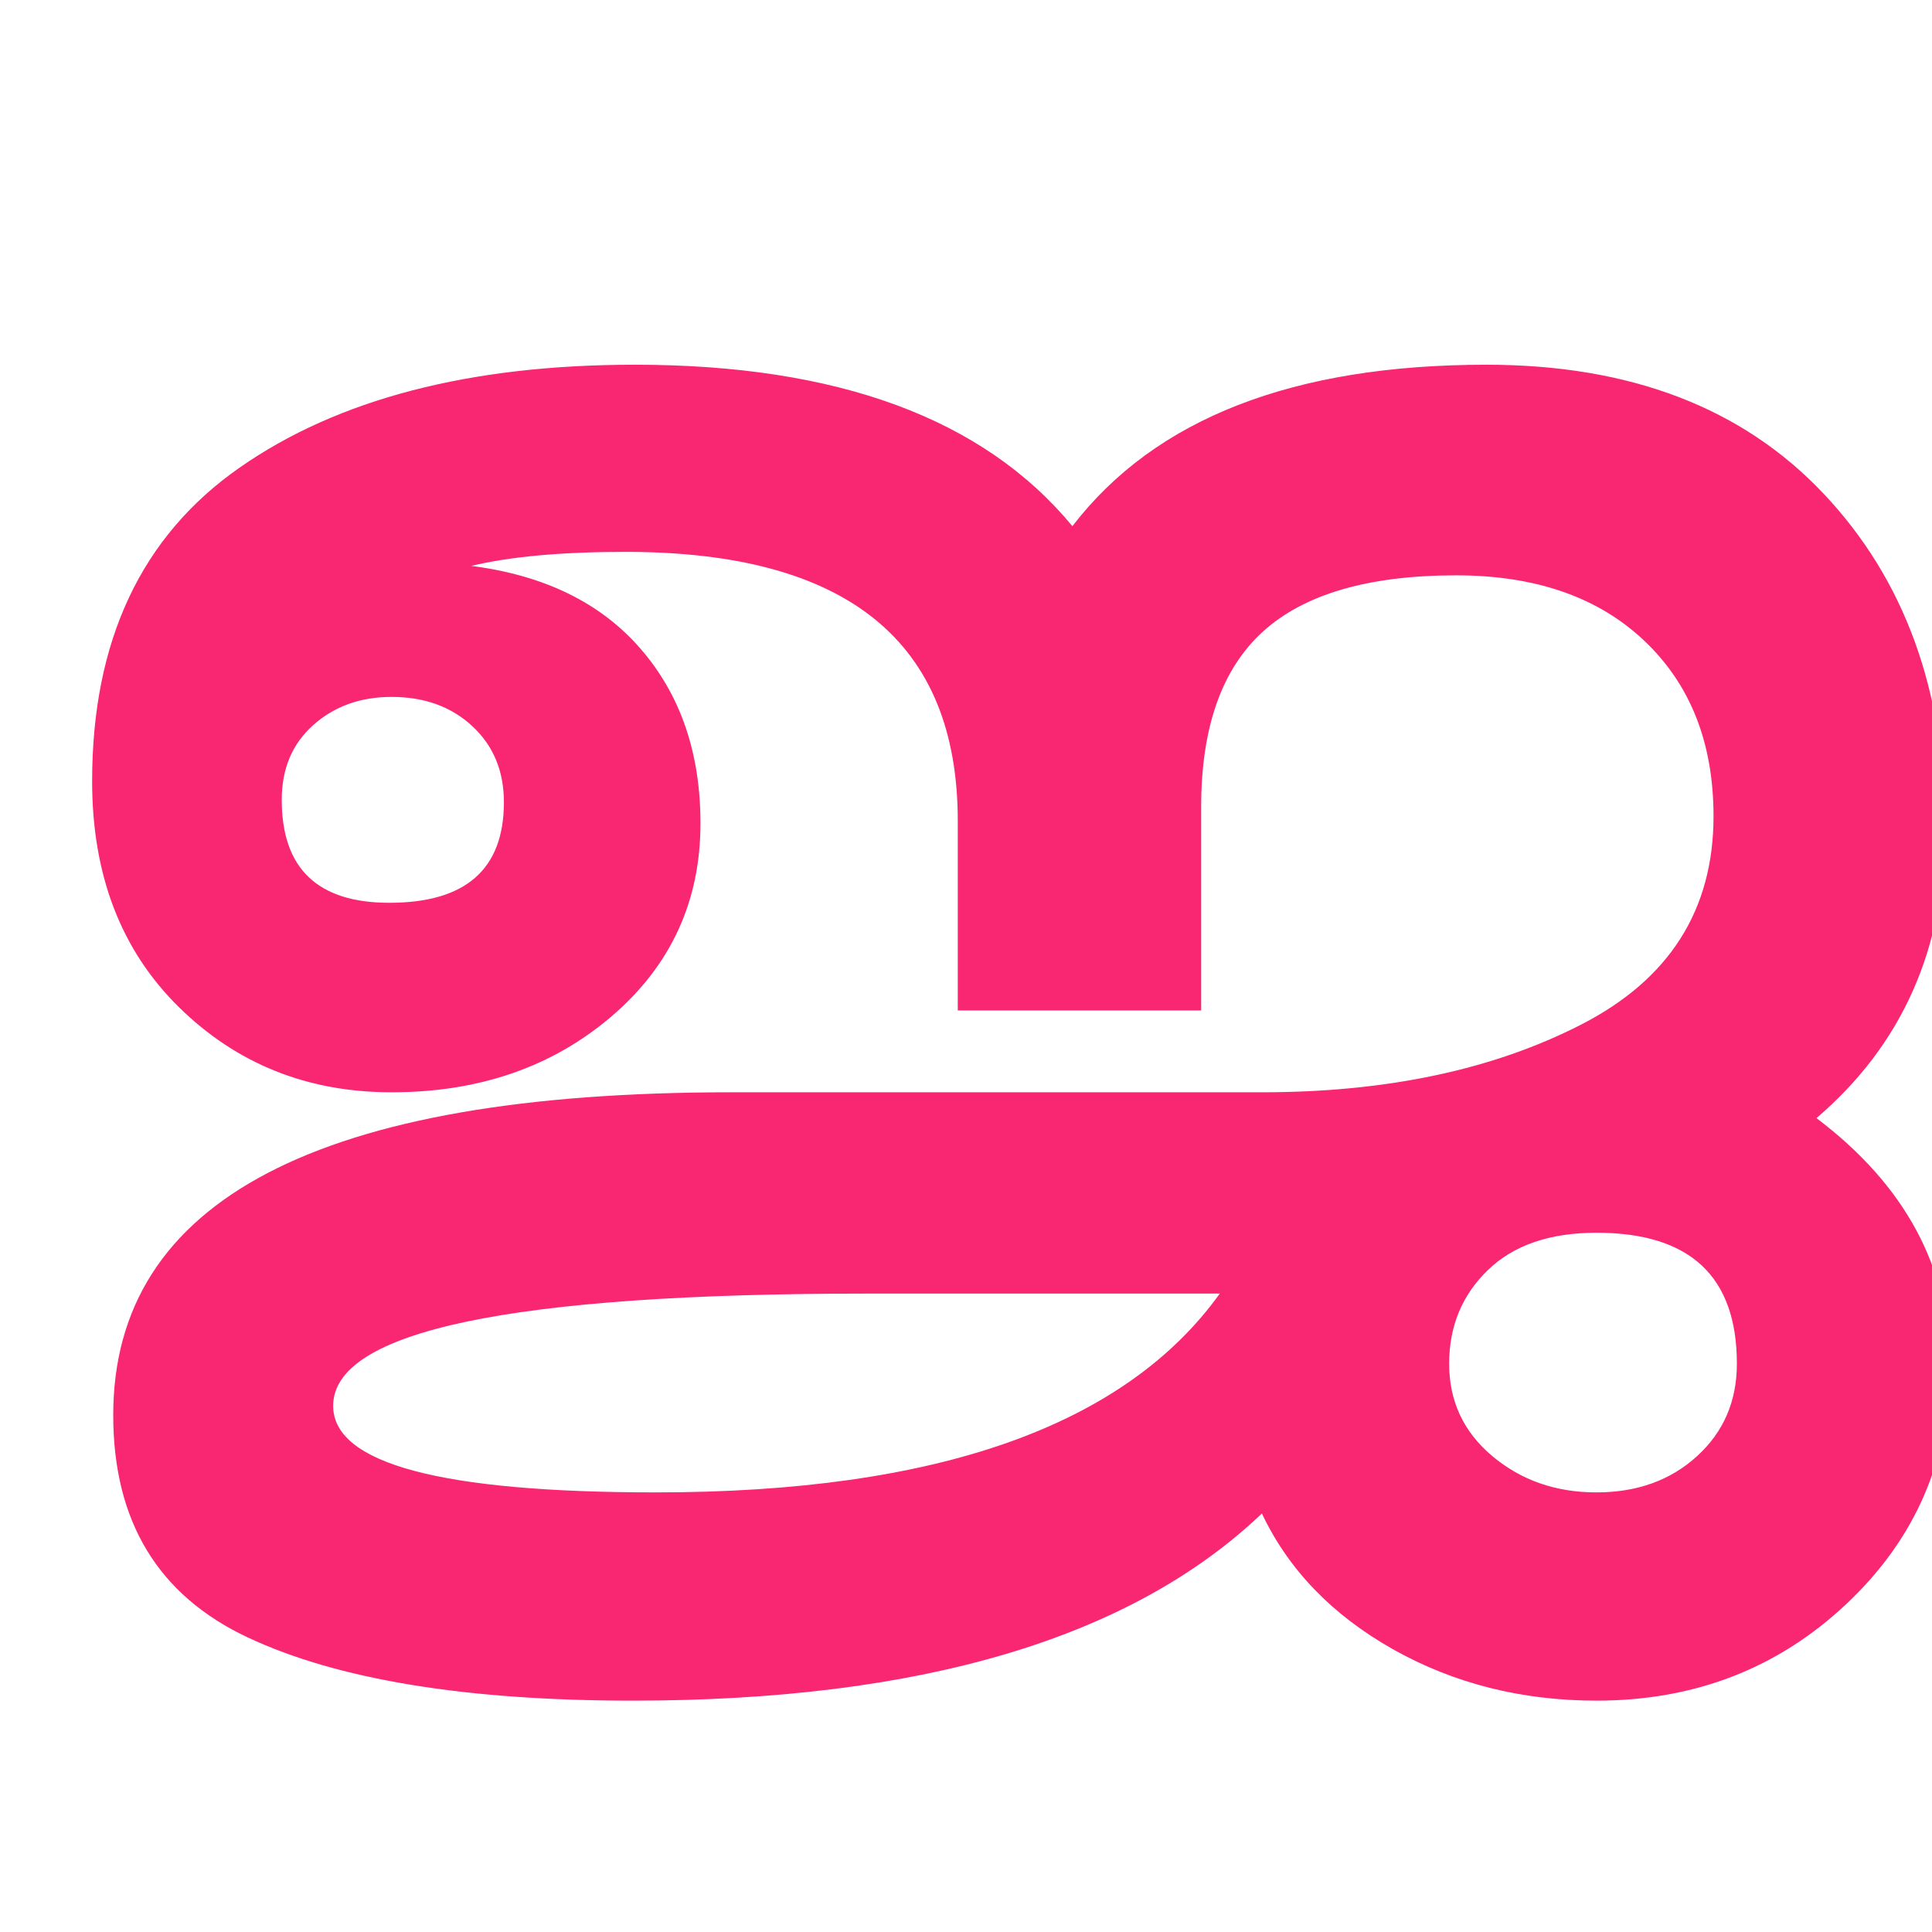
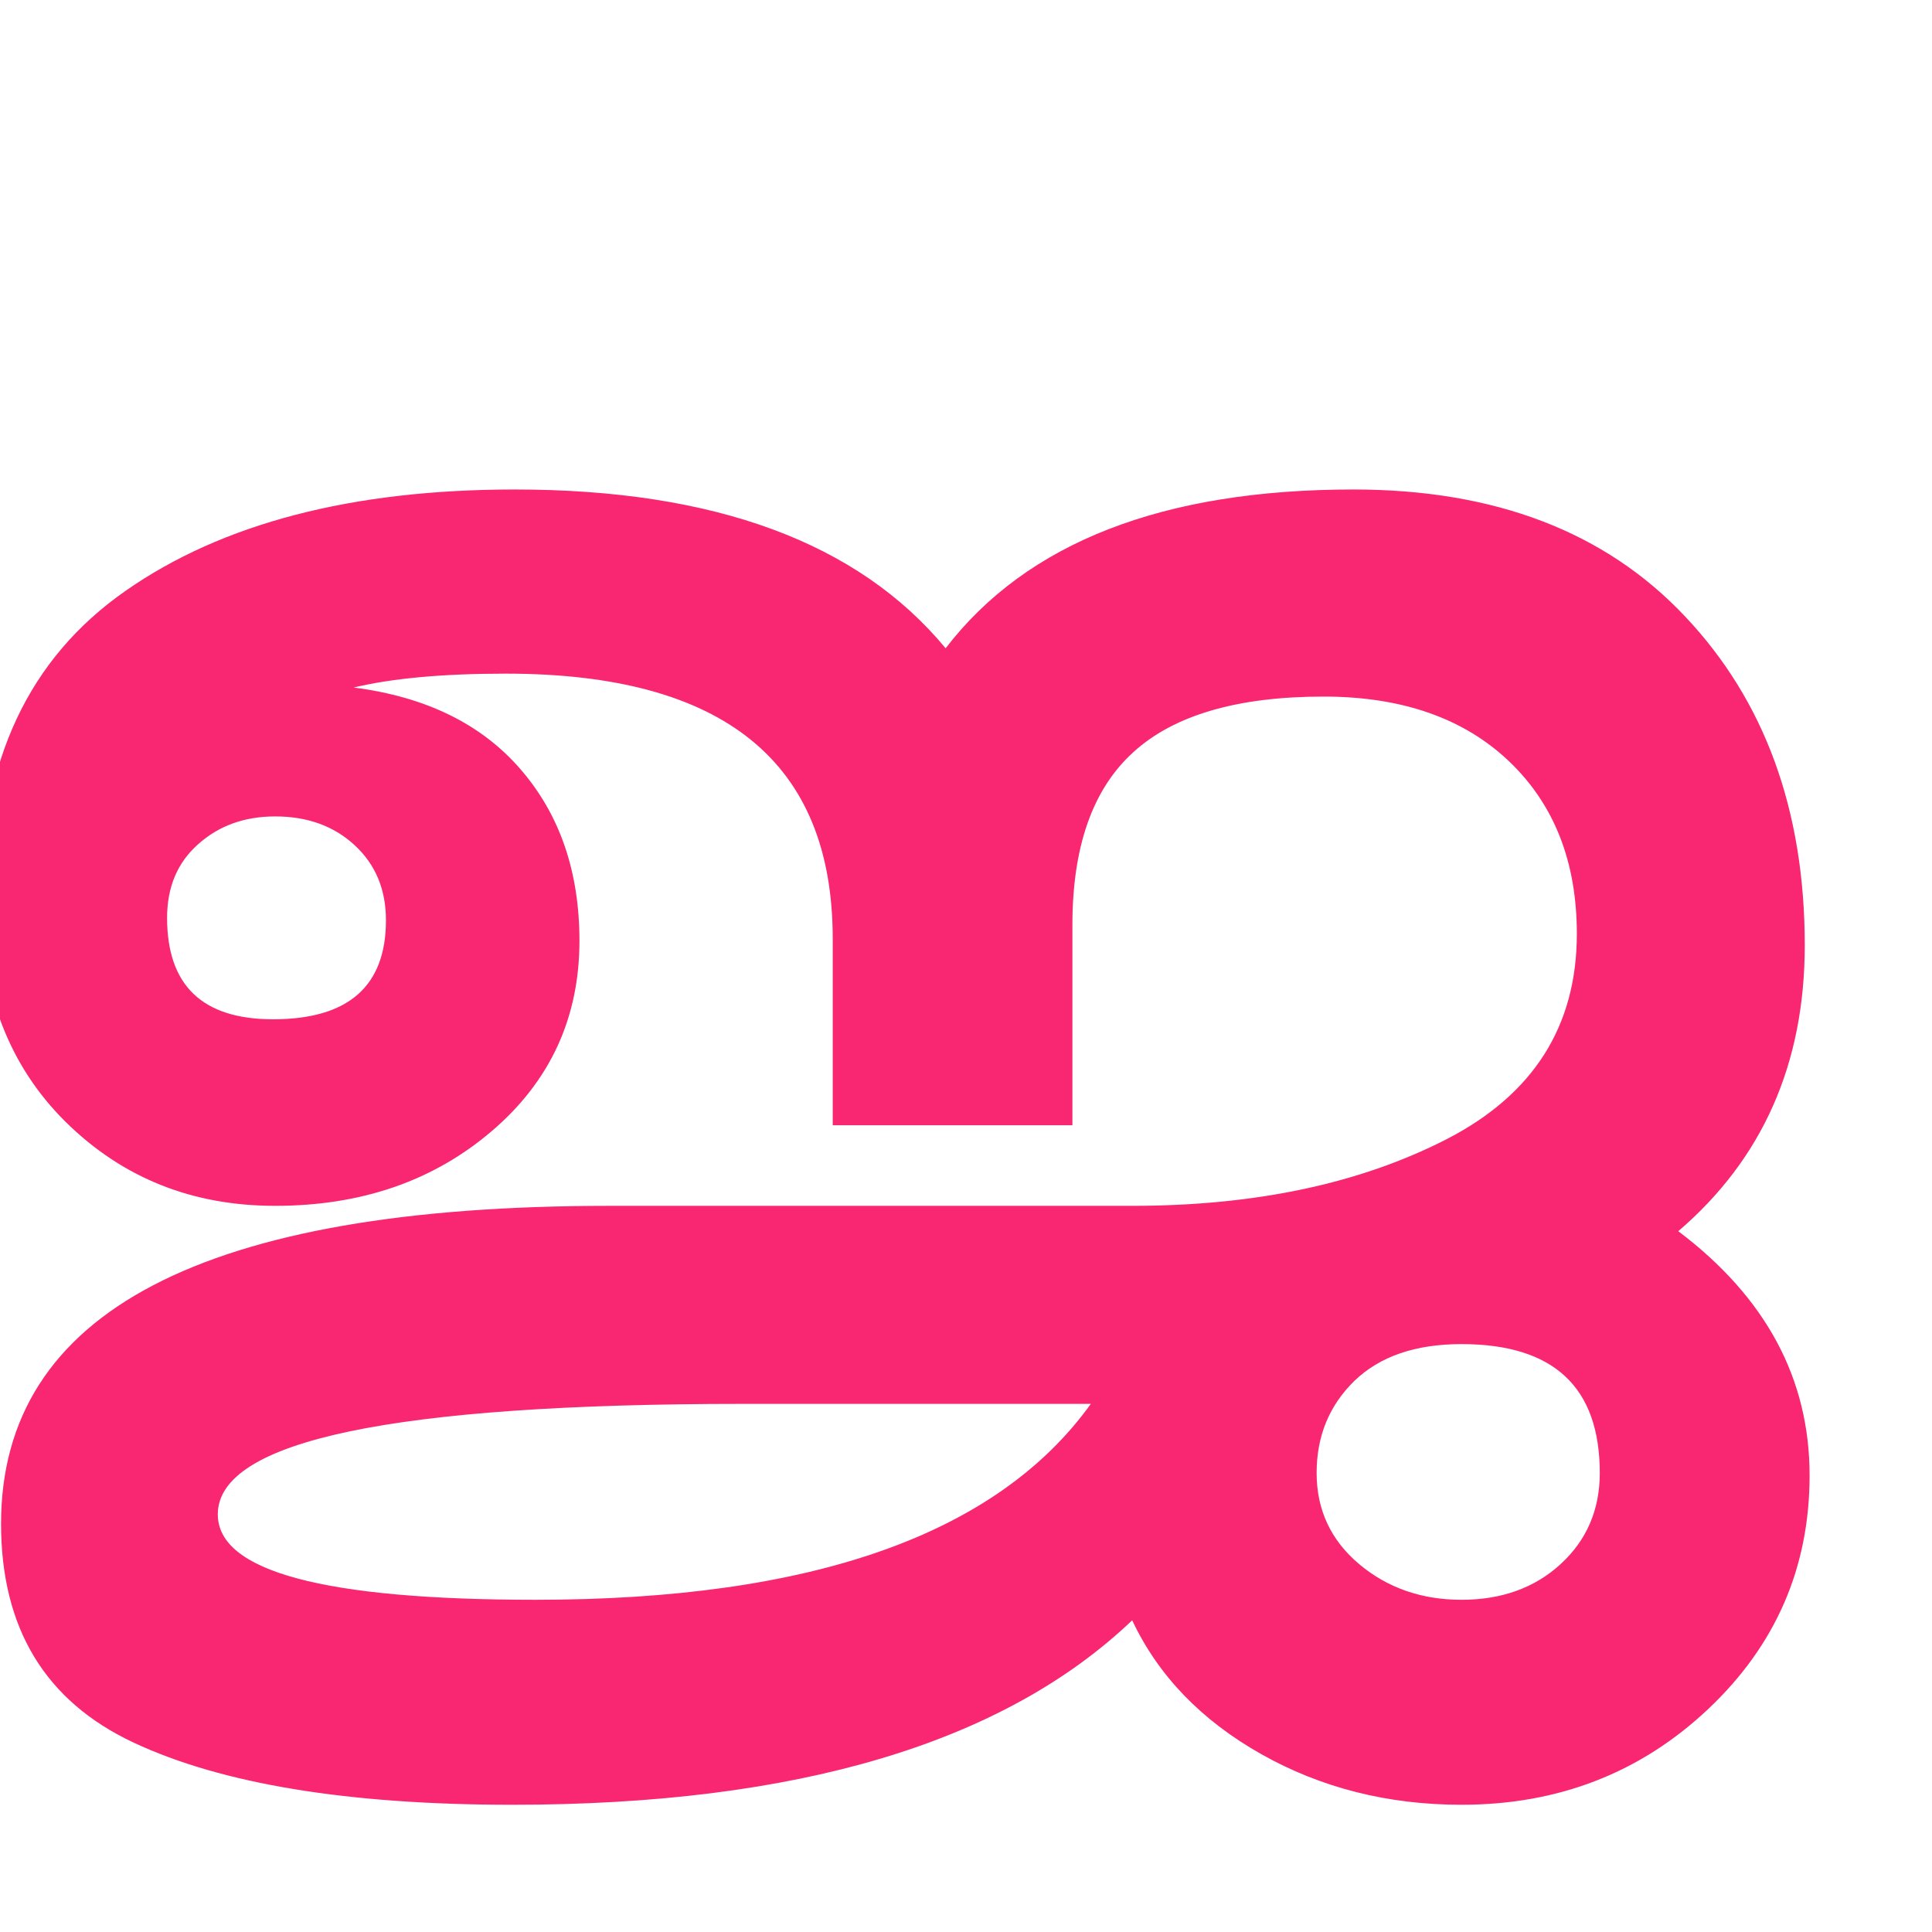
- <svg xmlns="http://www.w3.org/2000/svg" width="256px" height="256px">
-   <style>
-       text {
-          font-family: 'Nirmala UI';
-          fill: #F92672;
-          stroke-width: 0.875;
-          font-weight: bold;
-          font-size: 310px;
-       }
-    </style>
-   <text x="50%" y="50%" dominant-baseline="central" text-anchor="middle">ജ</text>
+ <svg xmlns="http://www.w3.org/2000/svg" viewBox="0 0 100 100">
+   <defs>
+     <style type="text/css">
+          
+             @font-face {
+                font-family: 'Nirmala UI';
+                src: url('fonts/nirmala.ttf') format("truetype");
+             }
+          
+       </style>
+   </defs>
+   <text x="-6.618" y="91.743" font-size="119.233px" font-weight="bold" font-family="'Nirmala UI'" fill="#f92672" style="stroke-width:1.325">ജ</text>
</svg>
